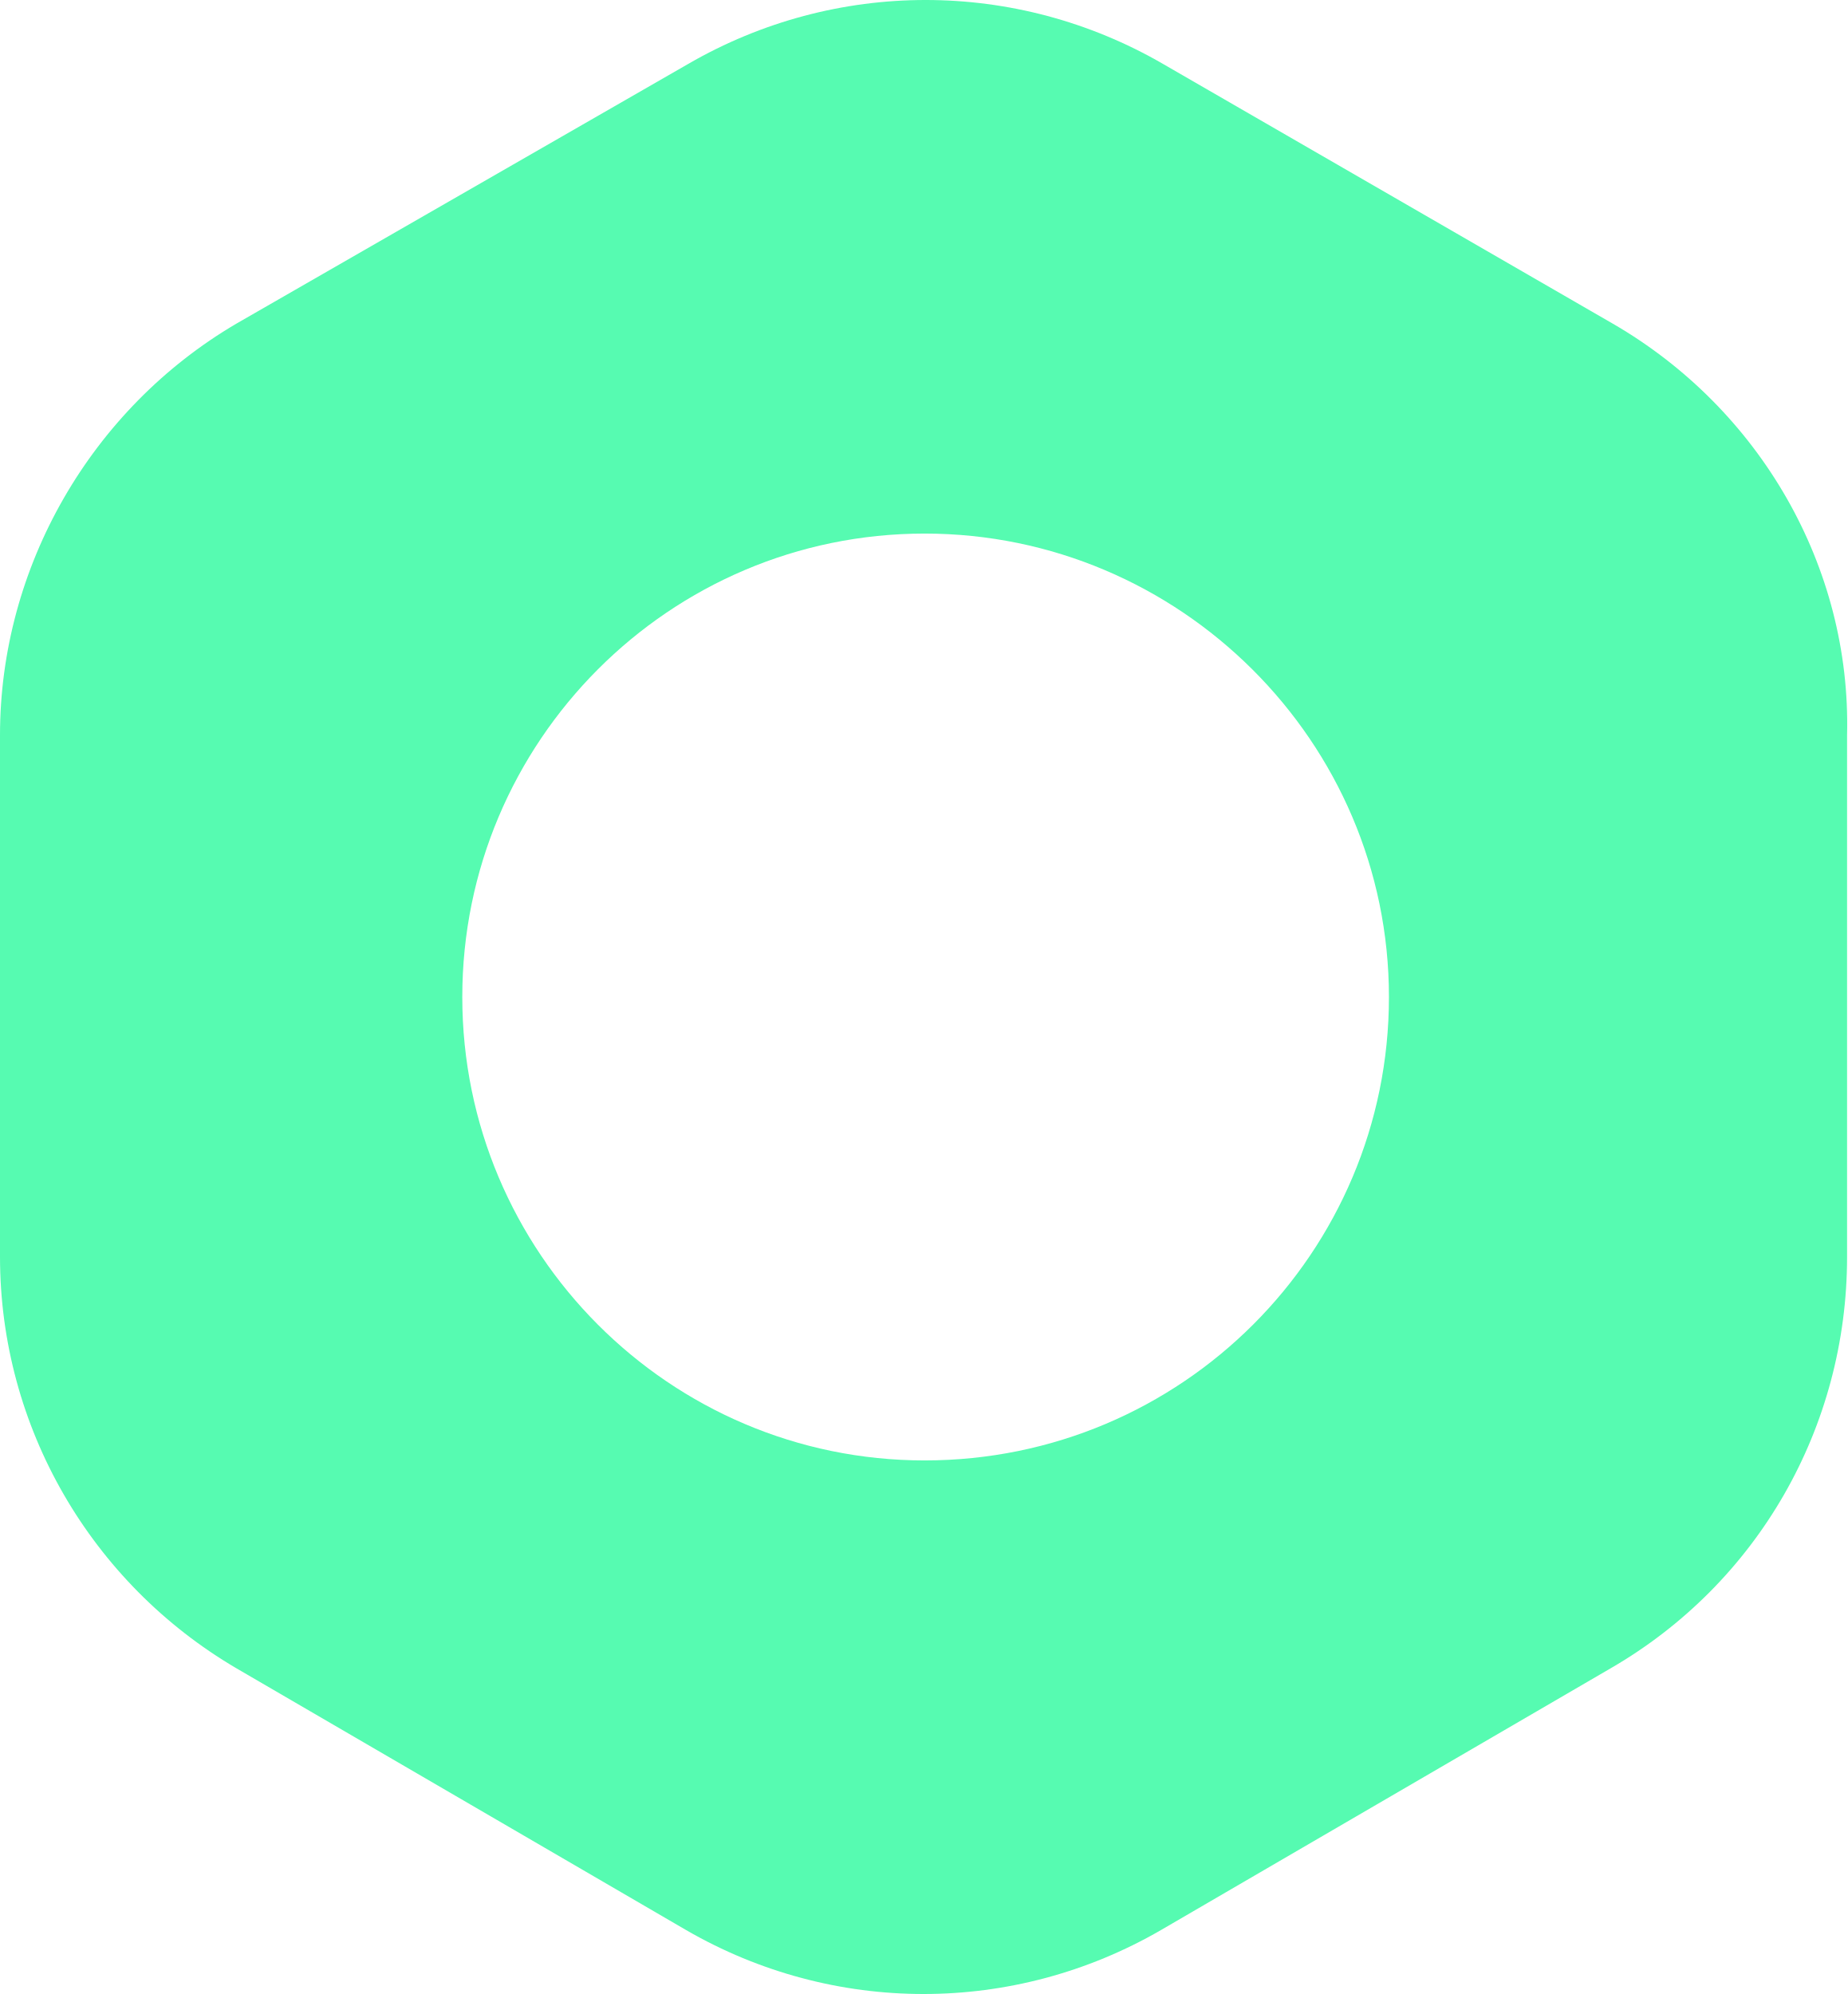
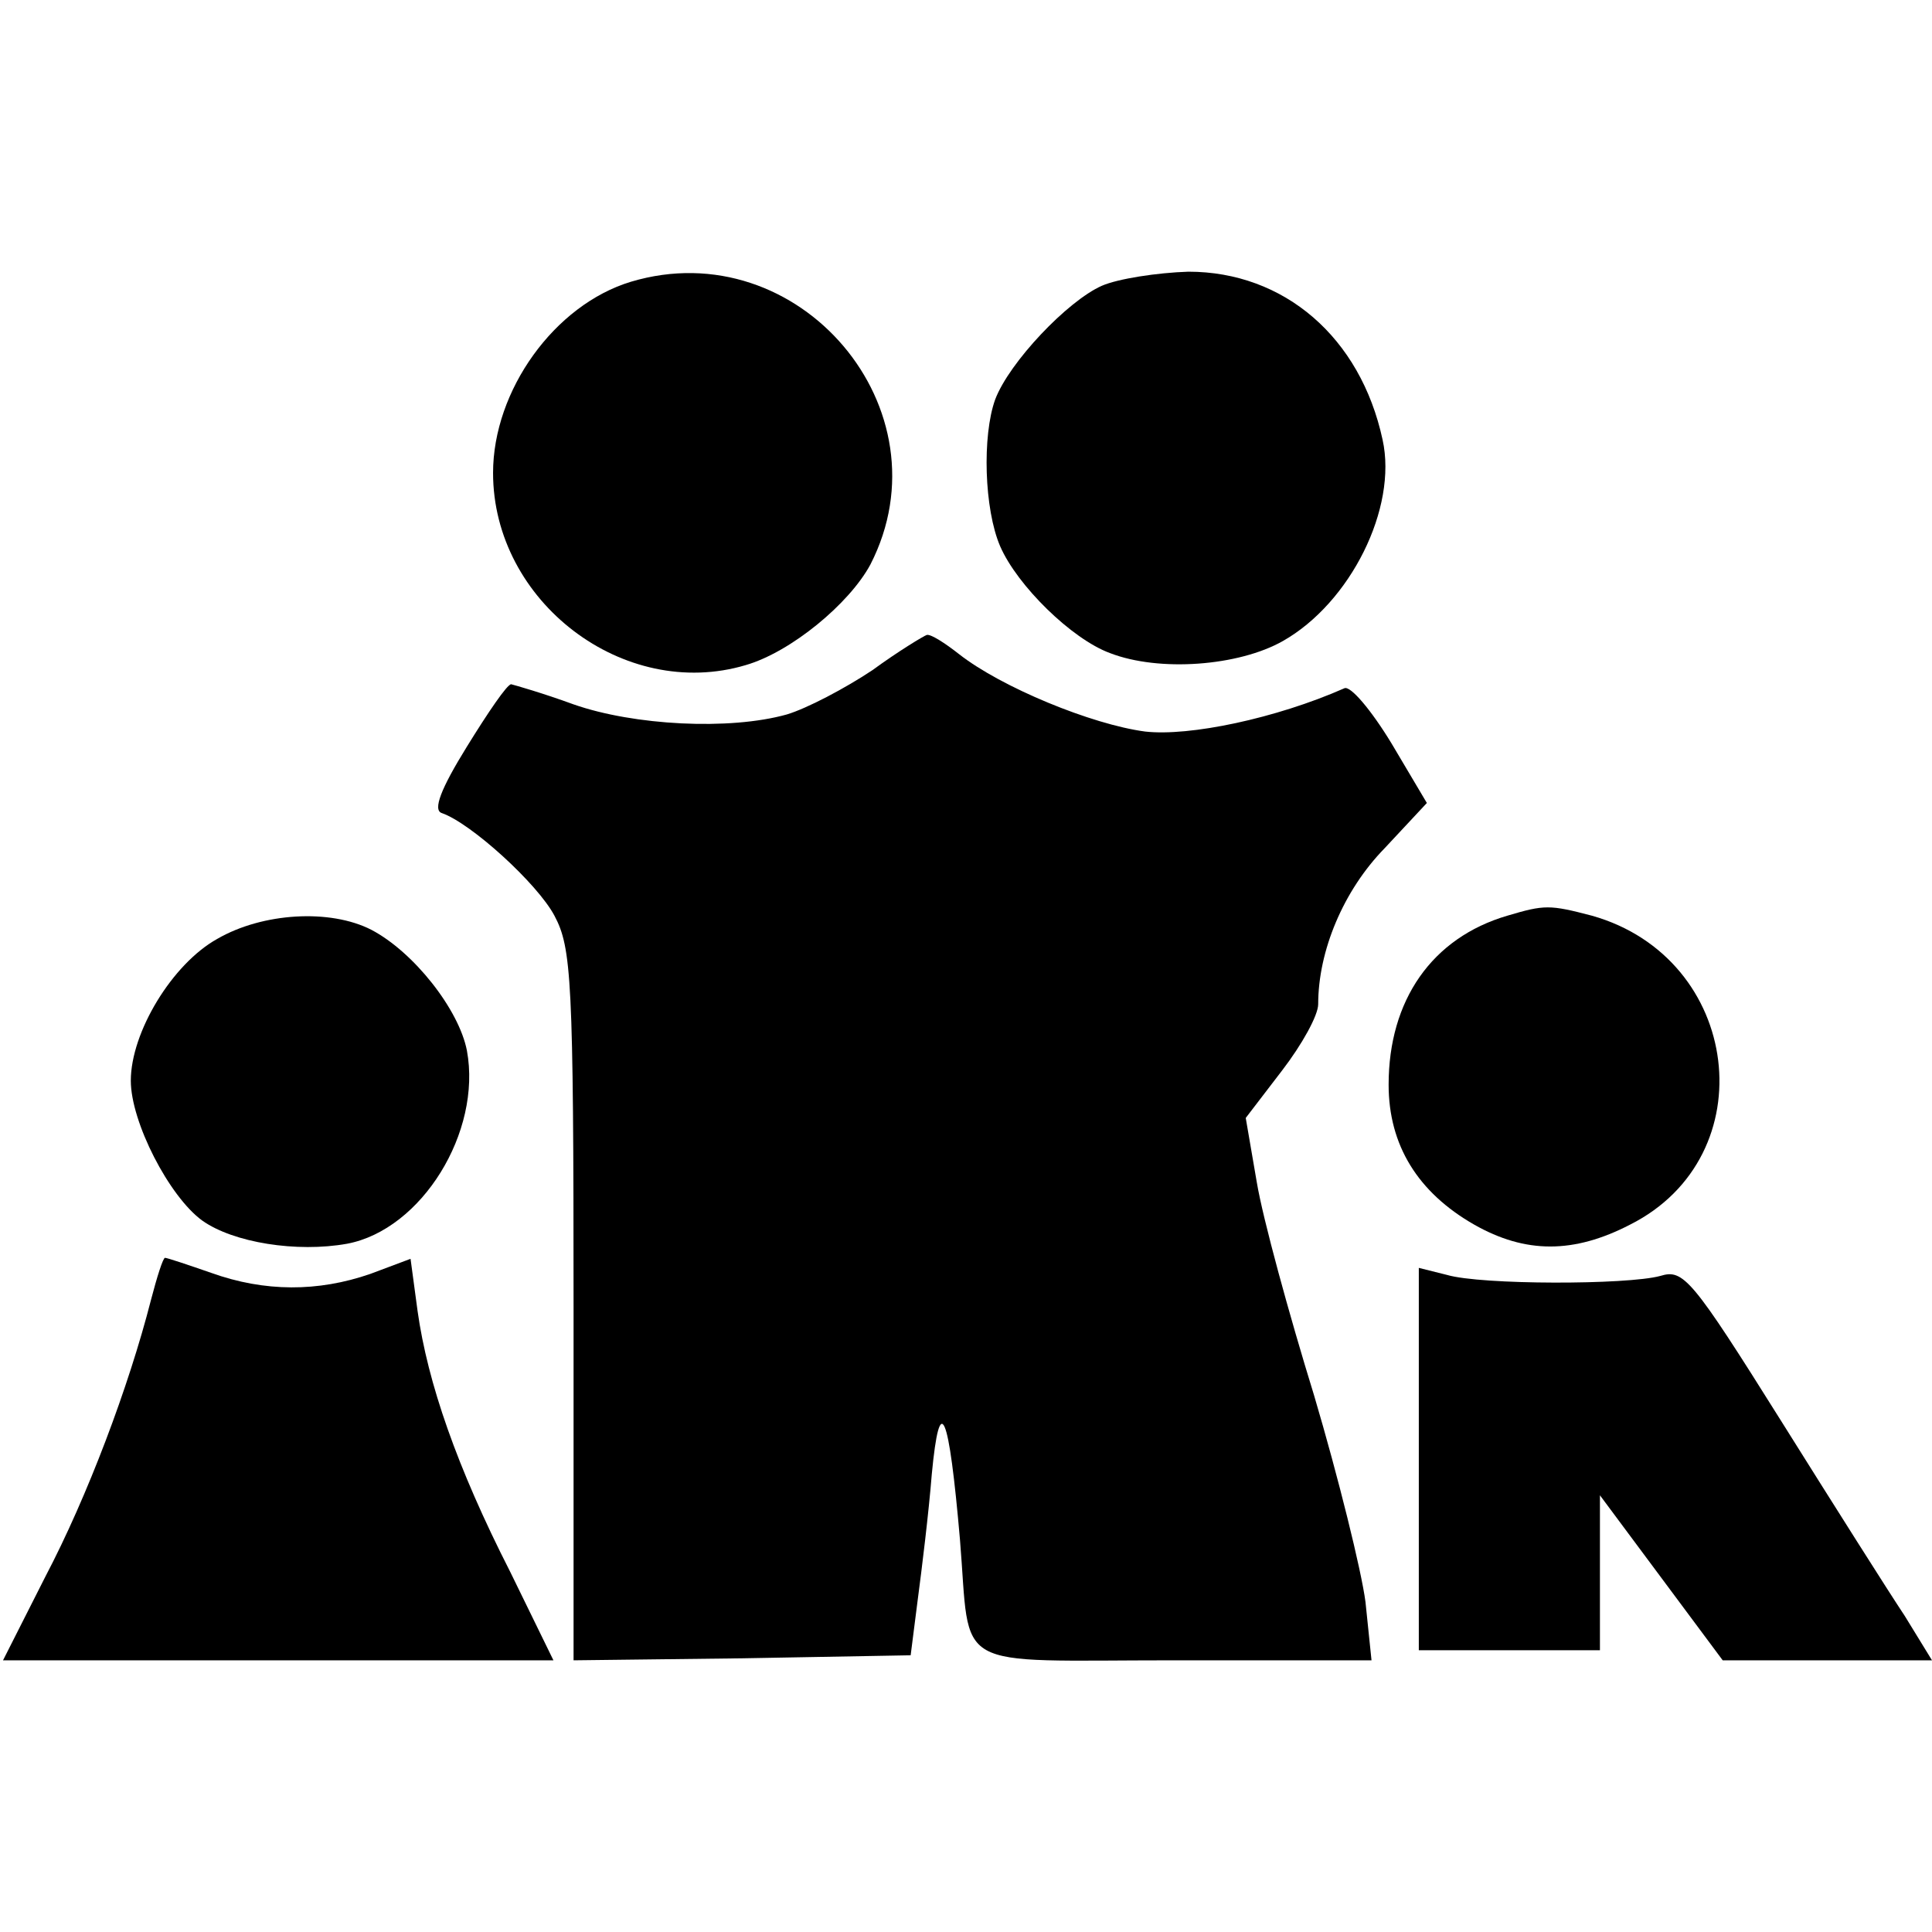
- <svg xmlns="http://www.w3.org/2000/svg" width="214" height="231" viewBox="0 0 214 231" fill="none">
-   <path d="M186.846 37.497L134.731 7.403C117.679 -2.468 96.785 -2.468 79.734 7.403L27.378 37.497C10.567 47.368 0 65.665 0 85.165V145.594C0 165.335 10.567 183.392 27.378 193.262L79.494 223.597C96.545 233.468 117.439 233.468 134.491 223.597L186.606 193.262C203.657 183.392 213.984 165.335 213.984 145.594V85.165C214.465 65.665 203.897 47.368 186.846 37.497ZM107.112 169.187C77.572 169.187 53.556 145.112 53.556 115.5C53.556 85.888 77.572 61.813 107.112 61.813C136.652 61.813 160.909 85.888 160.909 115.5C160.909 145.112 136.892 169.187 107.112 169.187Z" fill="#56FBB1" />
+ <svg xmlns="http://www.w3.org/2000/svg" version="1.0" width="192pt" height="192pt" viewBox="0 0 192 192" preserveAspectRatio="xMidYMid meet">
+   <g transform="translate(0,192) scale(0.1,-0.1)" fill="#000000" stroke="none">
+     <path d="M627 1640 c-76 -23 -137 -108 -137 -190 0 -128 130 -227 251 -191 45 13 103 61 124 100 79 154 -71 331 -238 281z" />
+     <path d="M1095 1636 c-34 -15 -92 -76 -106 -113 -13 -36 -11 -109 5 -146 17 -39 71 -92 109 -106 49 -19 128 -13 172 12 67 38 114 132 99 200 -22 102 -98 167 -193 167 -31 -1 -70 -7 -86 -14z" />
+     <path d="M867 1254 c-27 -18 -65 -38 -85 -44 -57 -16 -152 -11 -212 10 -30 11 -58 19 -62 20 -4 0 -23 -28 -44 -62 -26 -42 -34 -63 -25 -66 29 -10 95 -70 112 -102 17 -32 19 -63 19 -388 l0 -352 168 2 167 3 7 55 c4 30 11 87 14 125 8 84 17 62 28 -65 11 -133 -12 -120 213 -120 l196 0 -6 58 c-4 31 -27 124 -51 205 -25 81 -51 176 -57 212 l-11 64 36 47 c20 26 36 55 36 66 0 53 25 113 66 155 l42 45 -35 59 c-20 33 -41 58 -47 55 -68 -30 -154 -48 -198 -43 -53 7 -143 44 -185 77 -14 11 -28 20 -32 19 -3 -1 -28 -16 -54 -35z" />
+     <path d="M1498 1010 c-75 -22 -118 -84 -118 -168 0 -60 29 -107 85 -139 51 -29 99 -29 155 0 135 68 111 265 -38 307 -42 11 -47 11 -84 0z" />
+     <path d="M216 987 c-45 -25 -86 -93 -86 -141 0 -41 38 -115 71 -139 31 -22 94 -32 144 -23 74 14 134 111 119 192 -8 41 -53 98 -95 120 -41 21 -108 17 -153 -9z" />
+     <path d="M150 628 c-22 -86 -63 -195 -105 -275 l-42 -83 274 0 273 0 -43 88 c-53 104 -82 188 -92 259 l-7 52 -40 -15 c-52 -18 -105 -18 -158 1 -23 8 -44 15 -46 15 -2 0 -8 -19 -14 -42z" />
+     <path d="M1410 470 l0 -190 90 0 90 0 0 77 0 77 61 -82 61 -82 104 0 104 0 -27 44 c-16 24 -71 111 -123 194 -89 142 -97 151 -120 144 -33 -9 -178 -9 -212 1 l-28 7 0 -190z" />
+   </g>
</svg>
